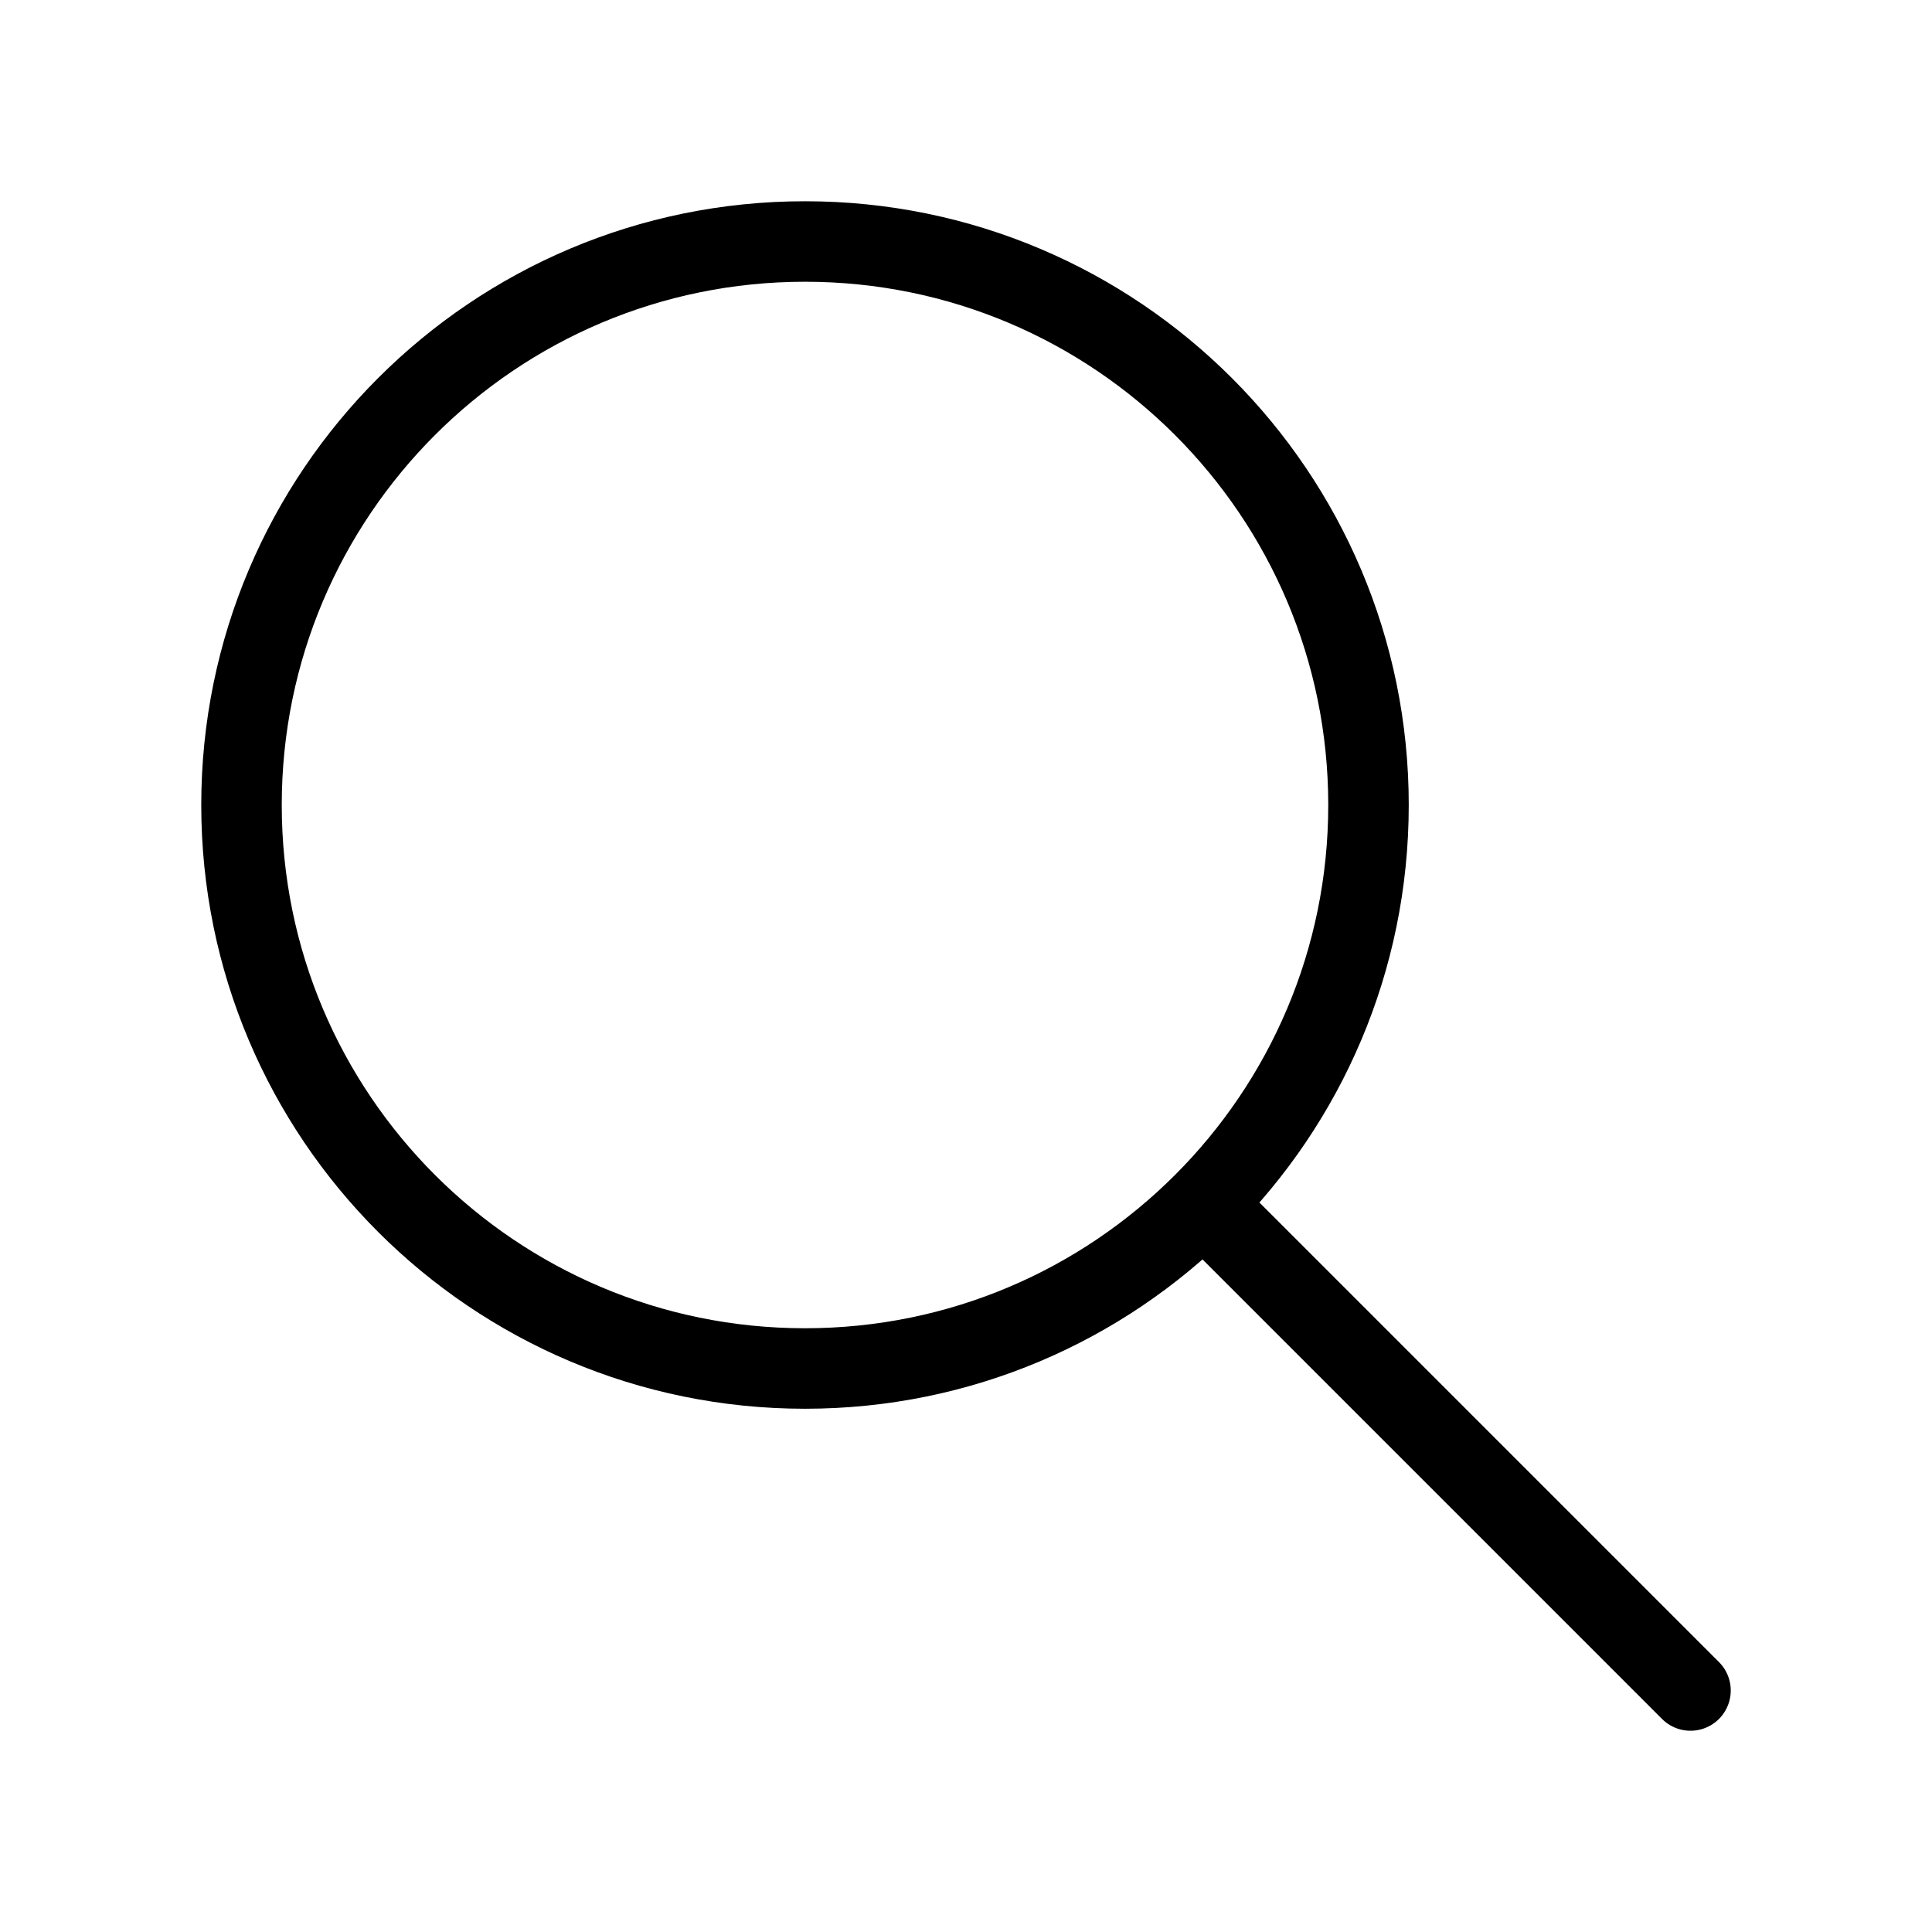
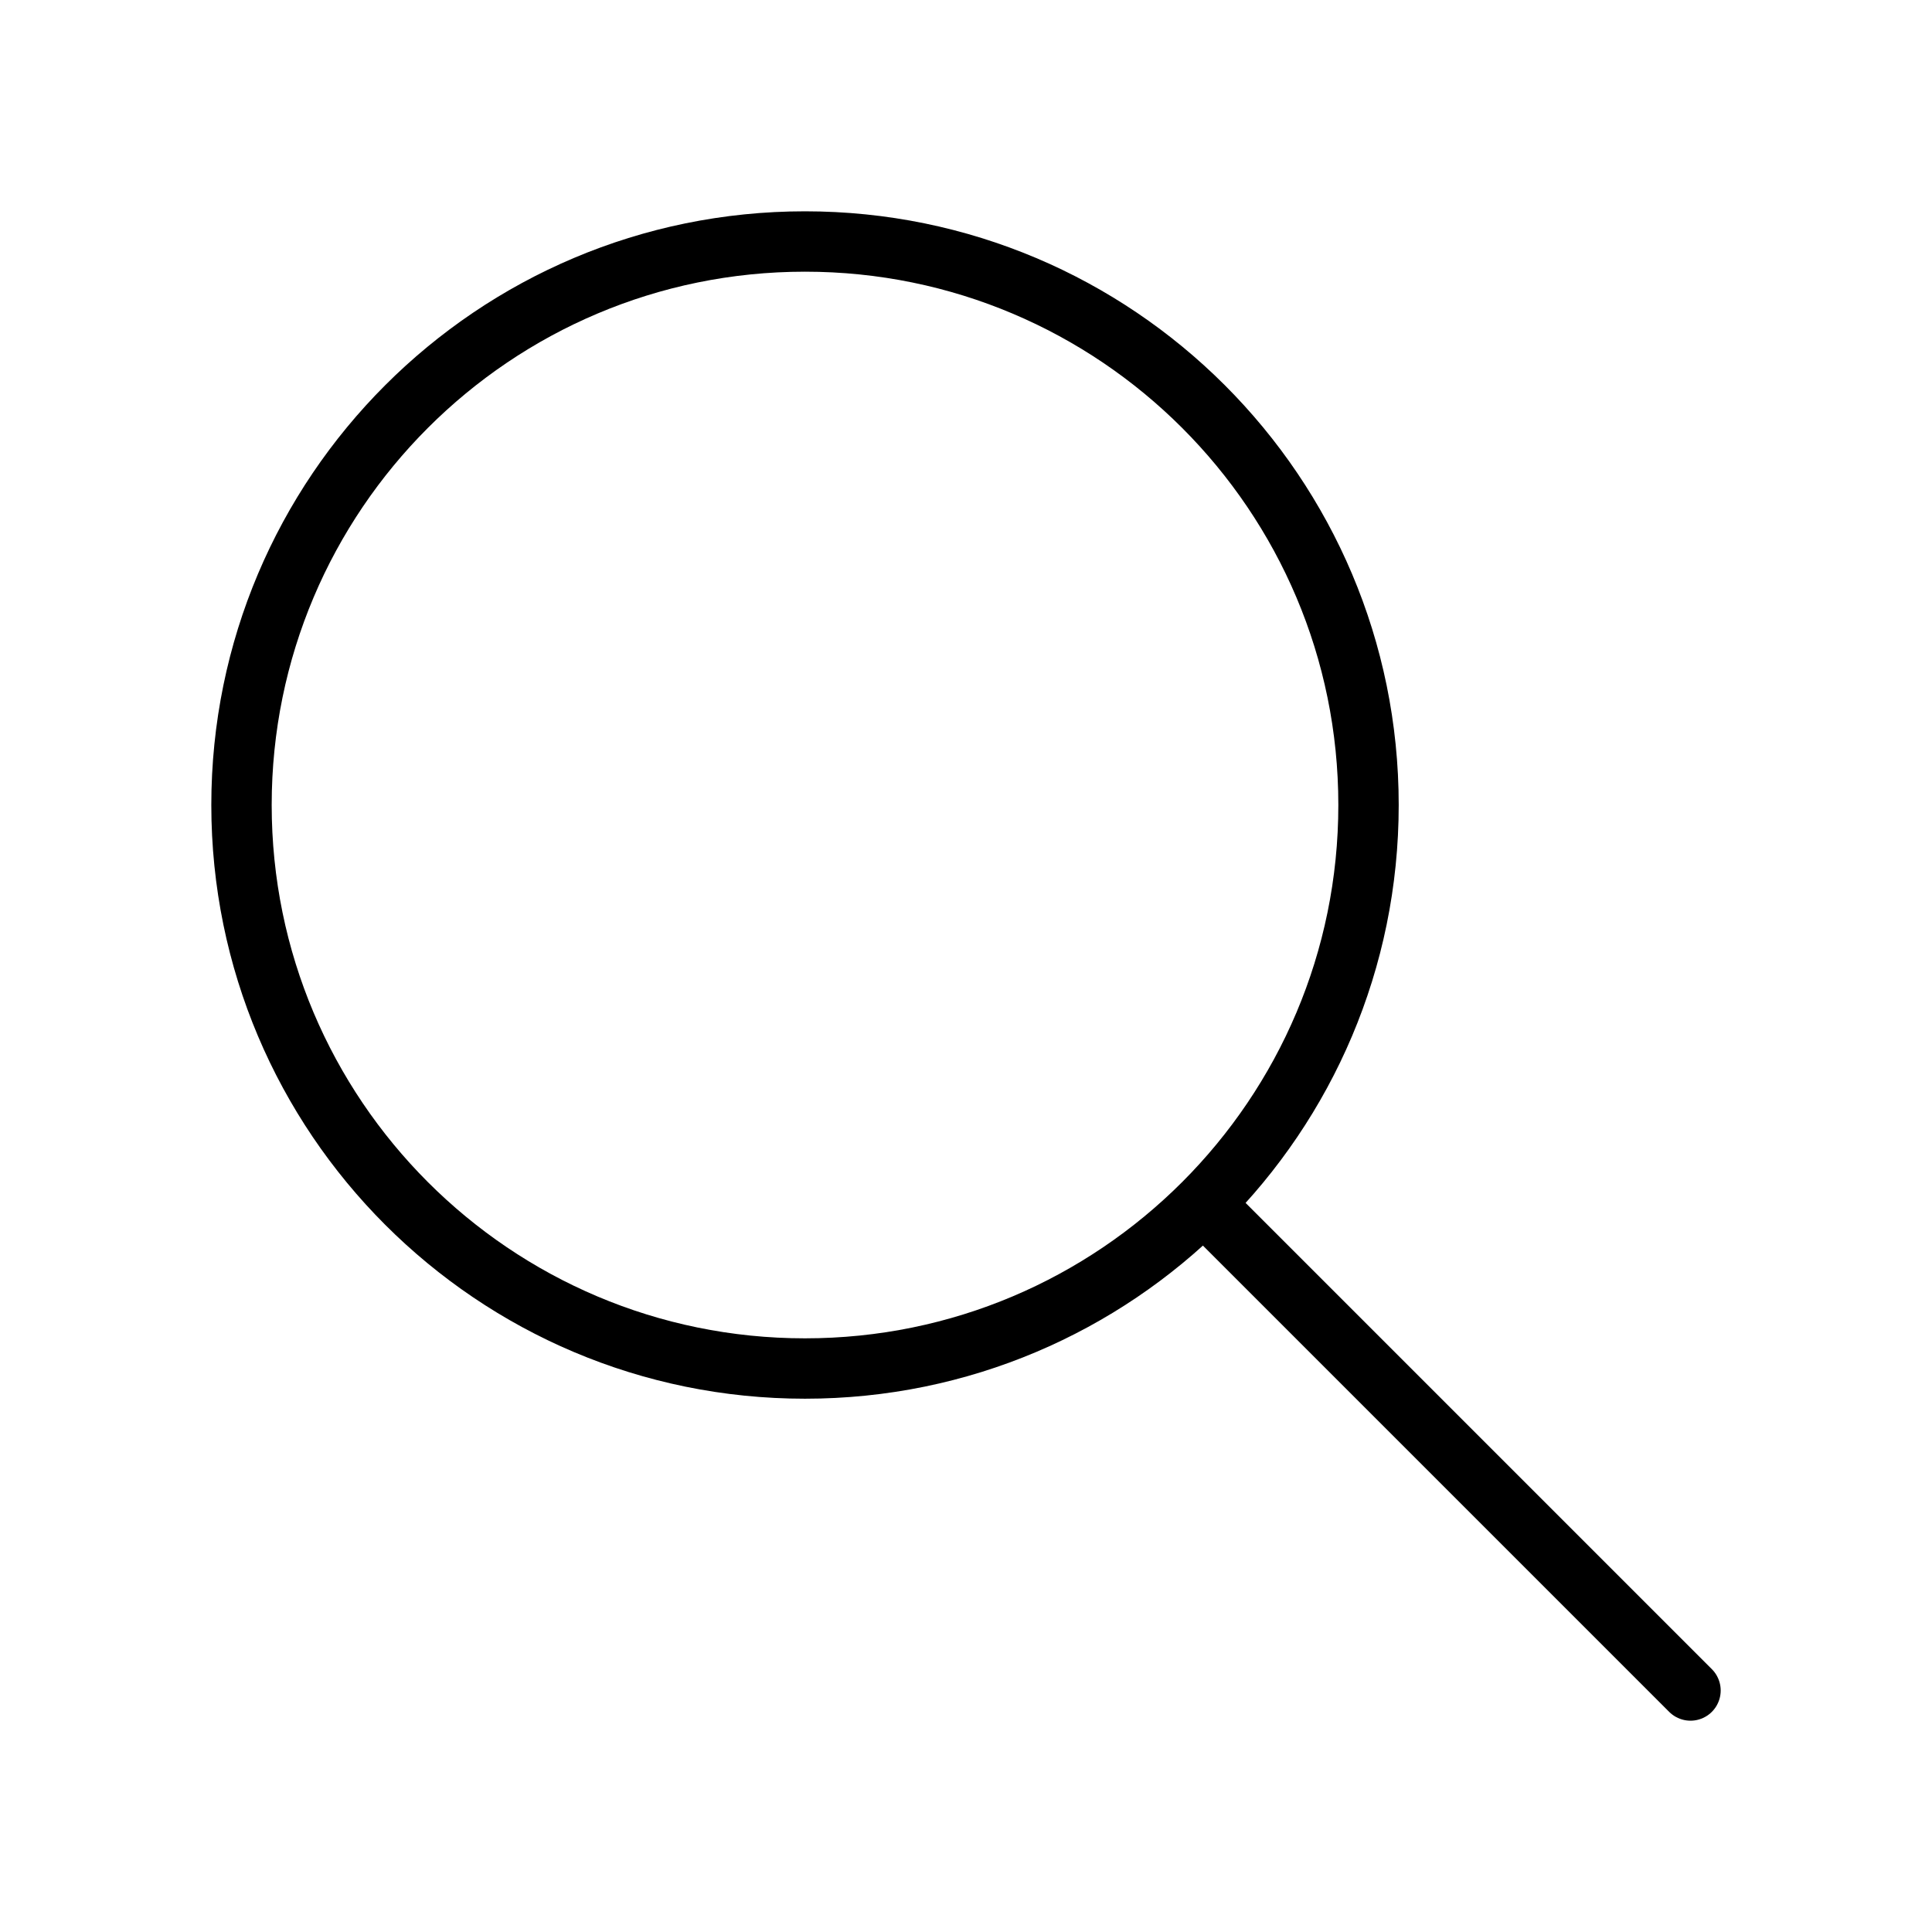
- <svg xmlns="http://www.w3.org/2000/svg" width="24" height="24" fill="none" viewBox="0 0 24 24">
-   <path stroke="#000" stroke-linecap="round" stroke-linejoin="round" d="M10 17a7 7 0 1 0 0-14 7 7 0 0 0 0 14Zm5-2 6 6" />
+ <svg xmlns="http://www.w3.org/2000/svg" width="32" height="32" viewBox="0 0 32 32" fill="none">
+   <path d="M13.333 22.667C18.488 22.667 22.667 18.488 22.667 13.333C22.667 8.179 18.488 4 13.333 4C8.179 4 4 8.179 4 13.333C4 18.488 8.179 22.667 13.333 22.667Z" stroke="black" stroke-linecap="round" stroke-linejoin="round" />
+   <path d="M20 20L28 28" stroke="black" stroke-linecap="round" stroke-linejoin="round" />
</svg>
